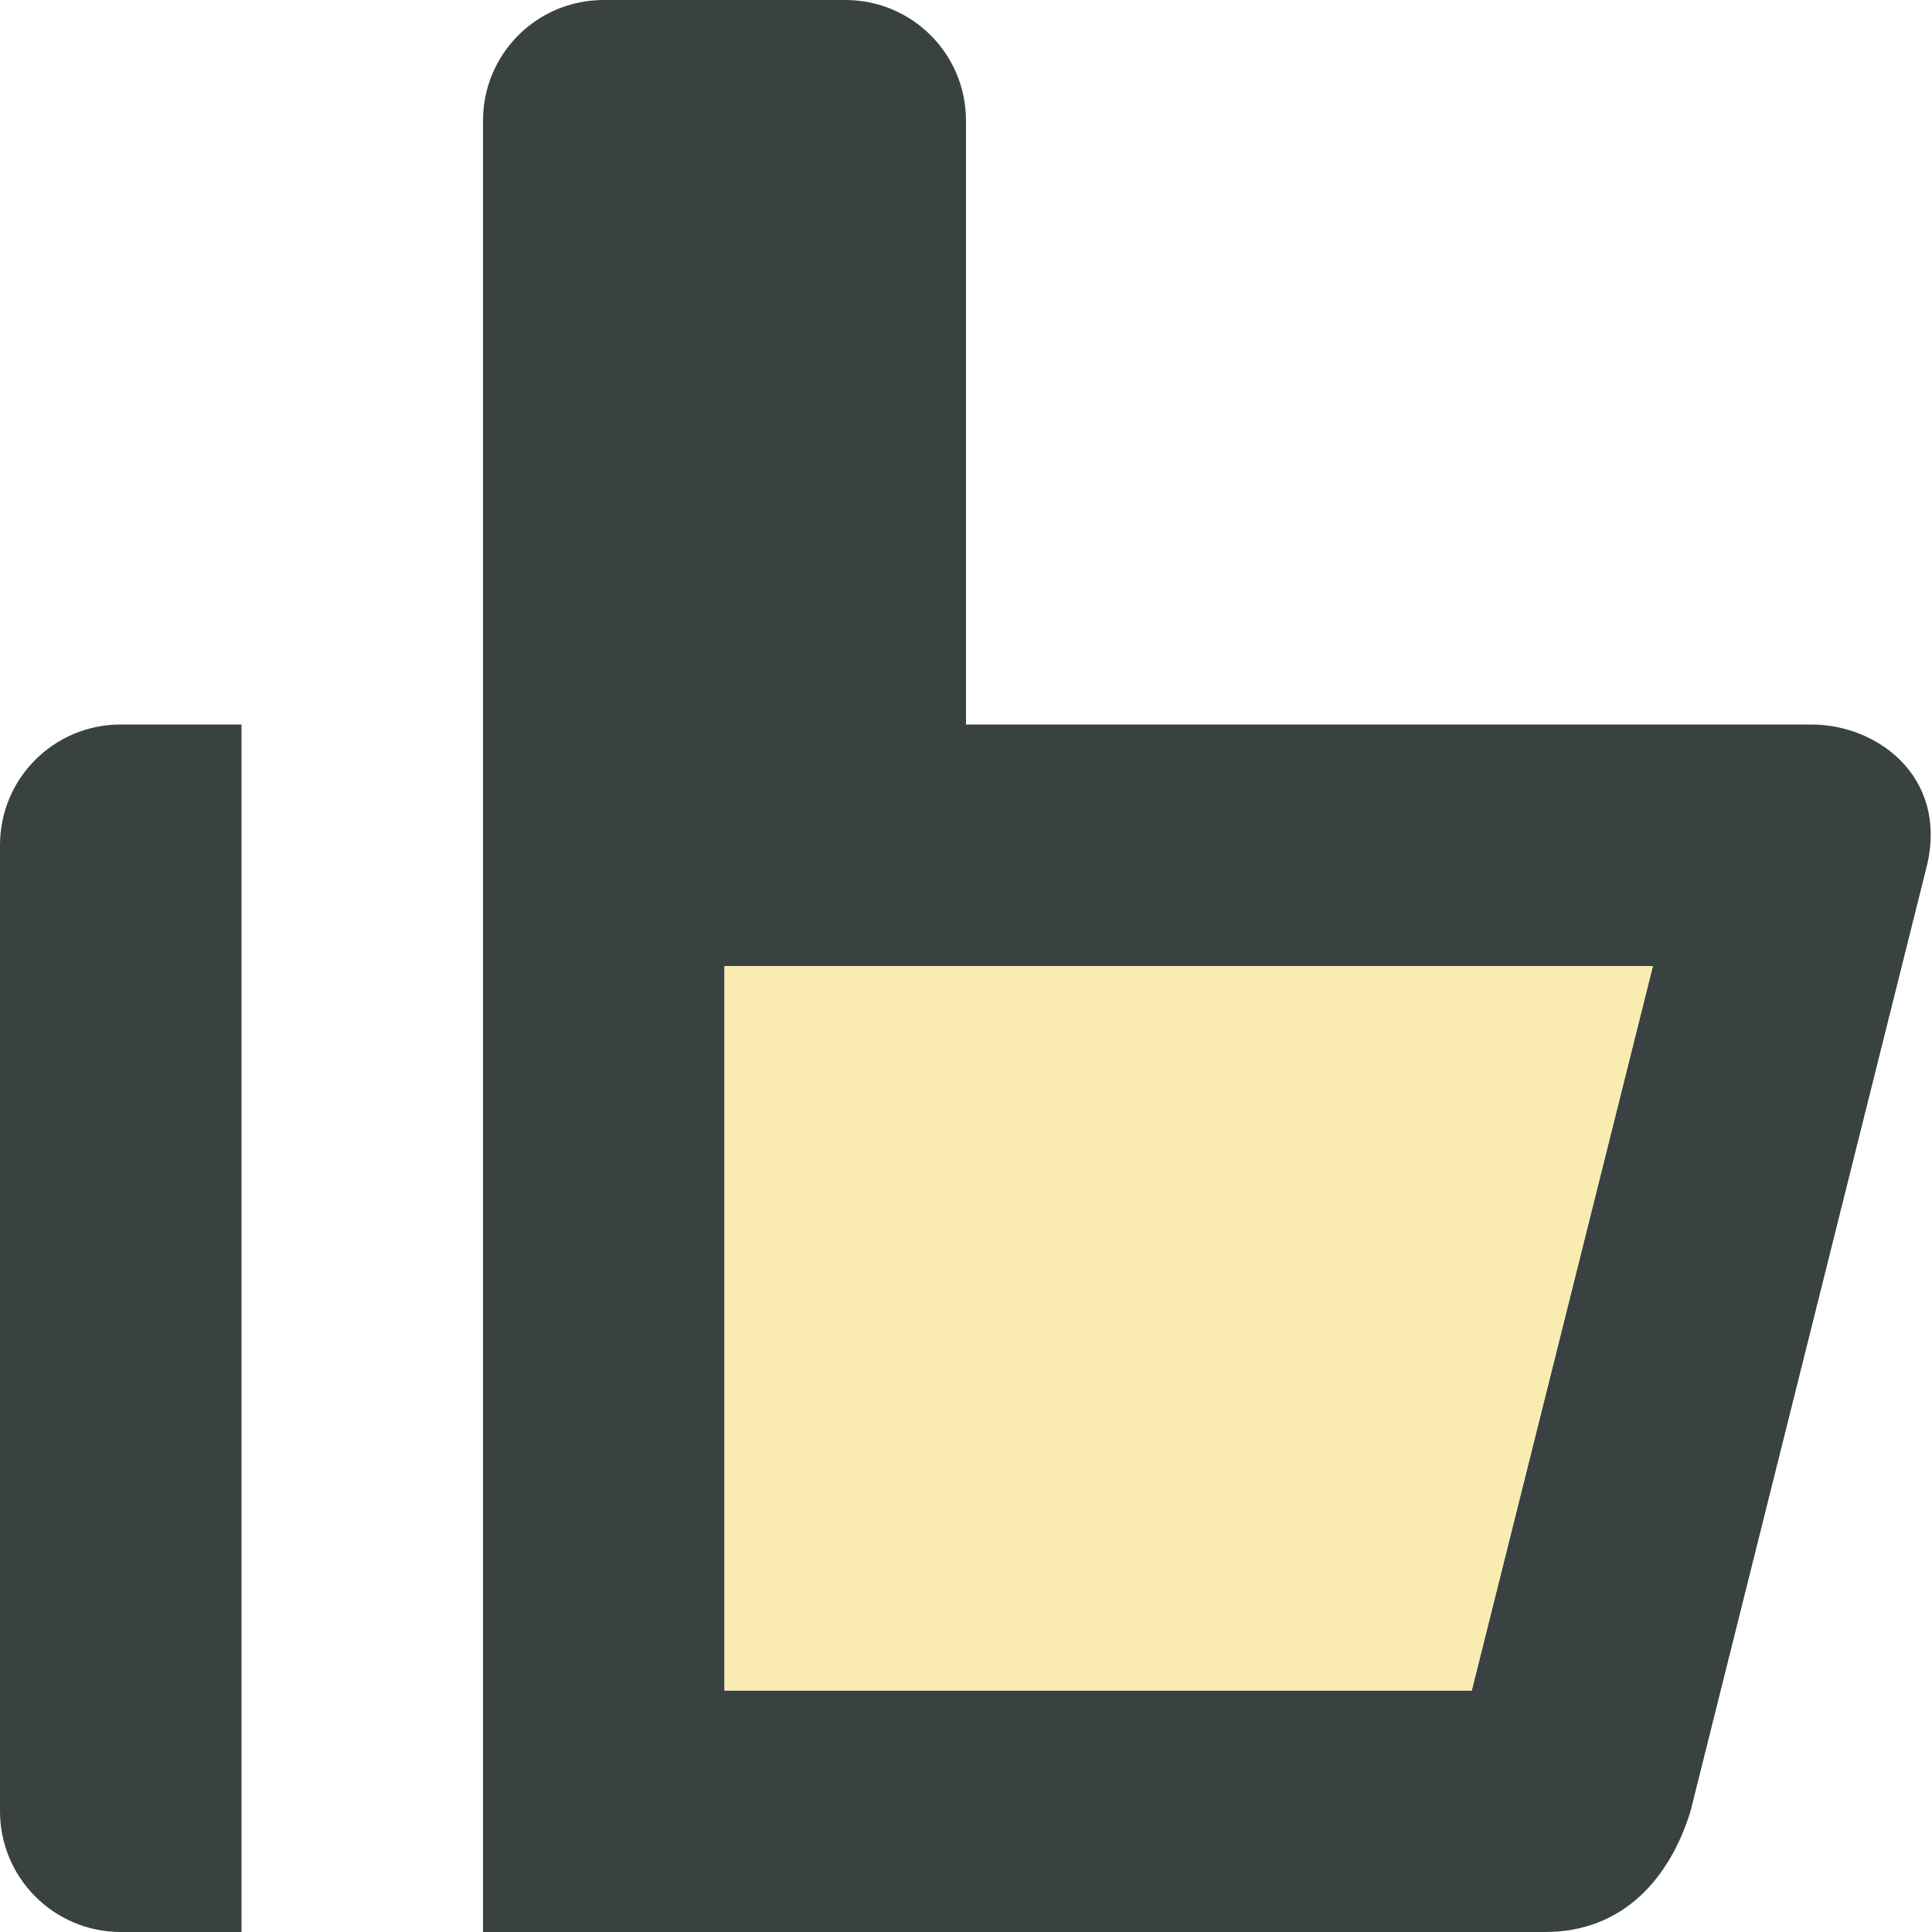
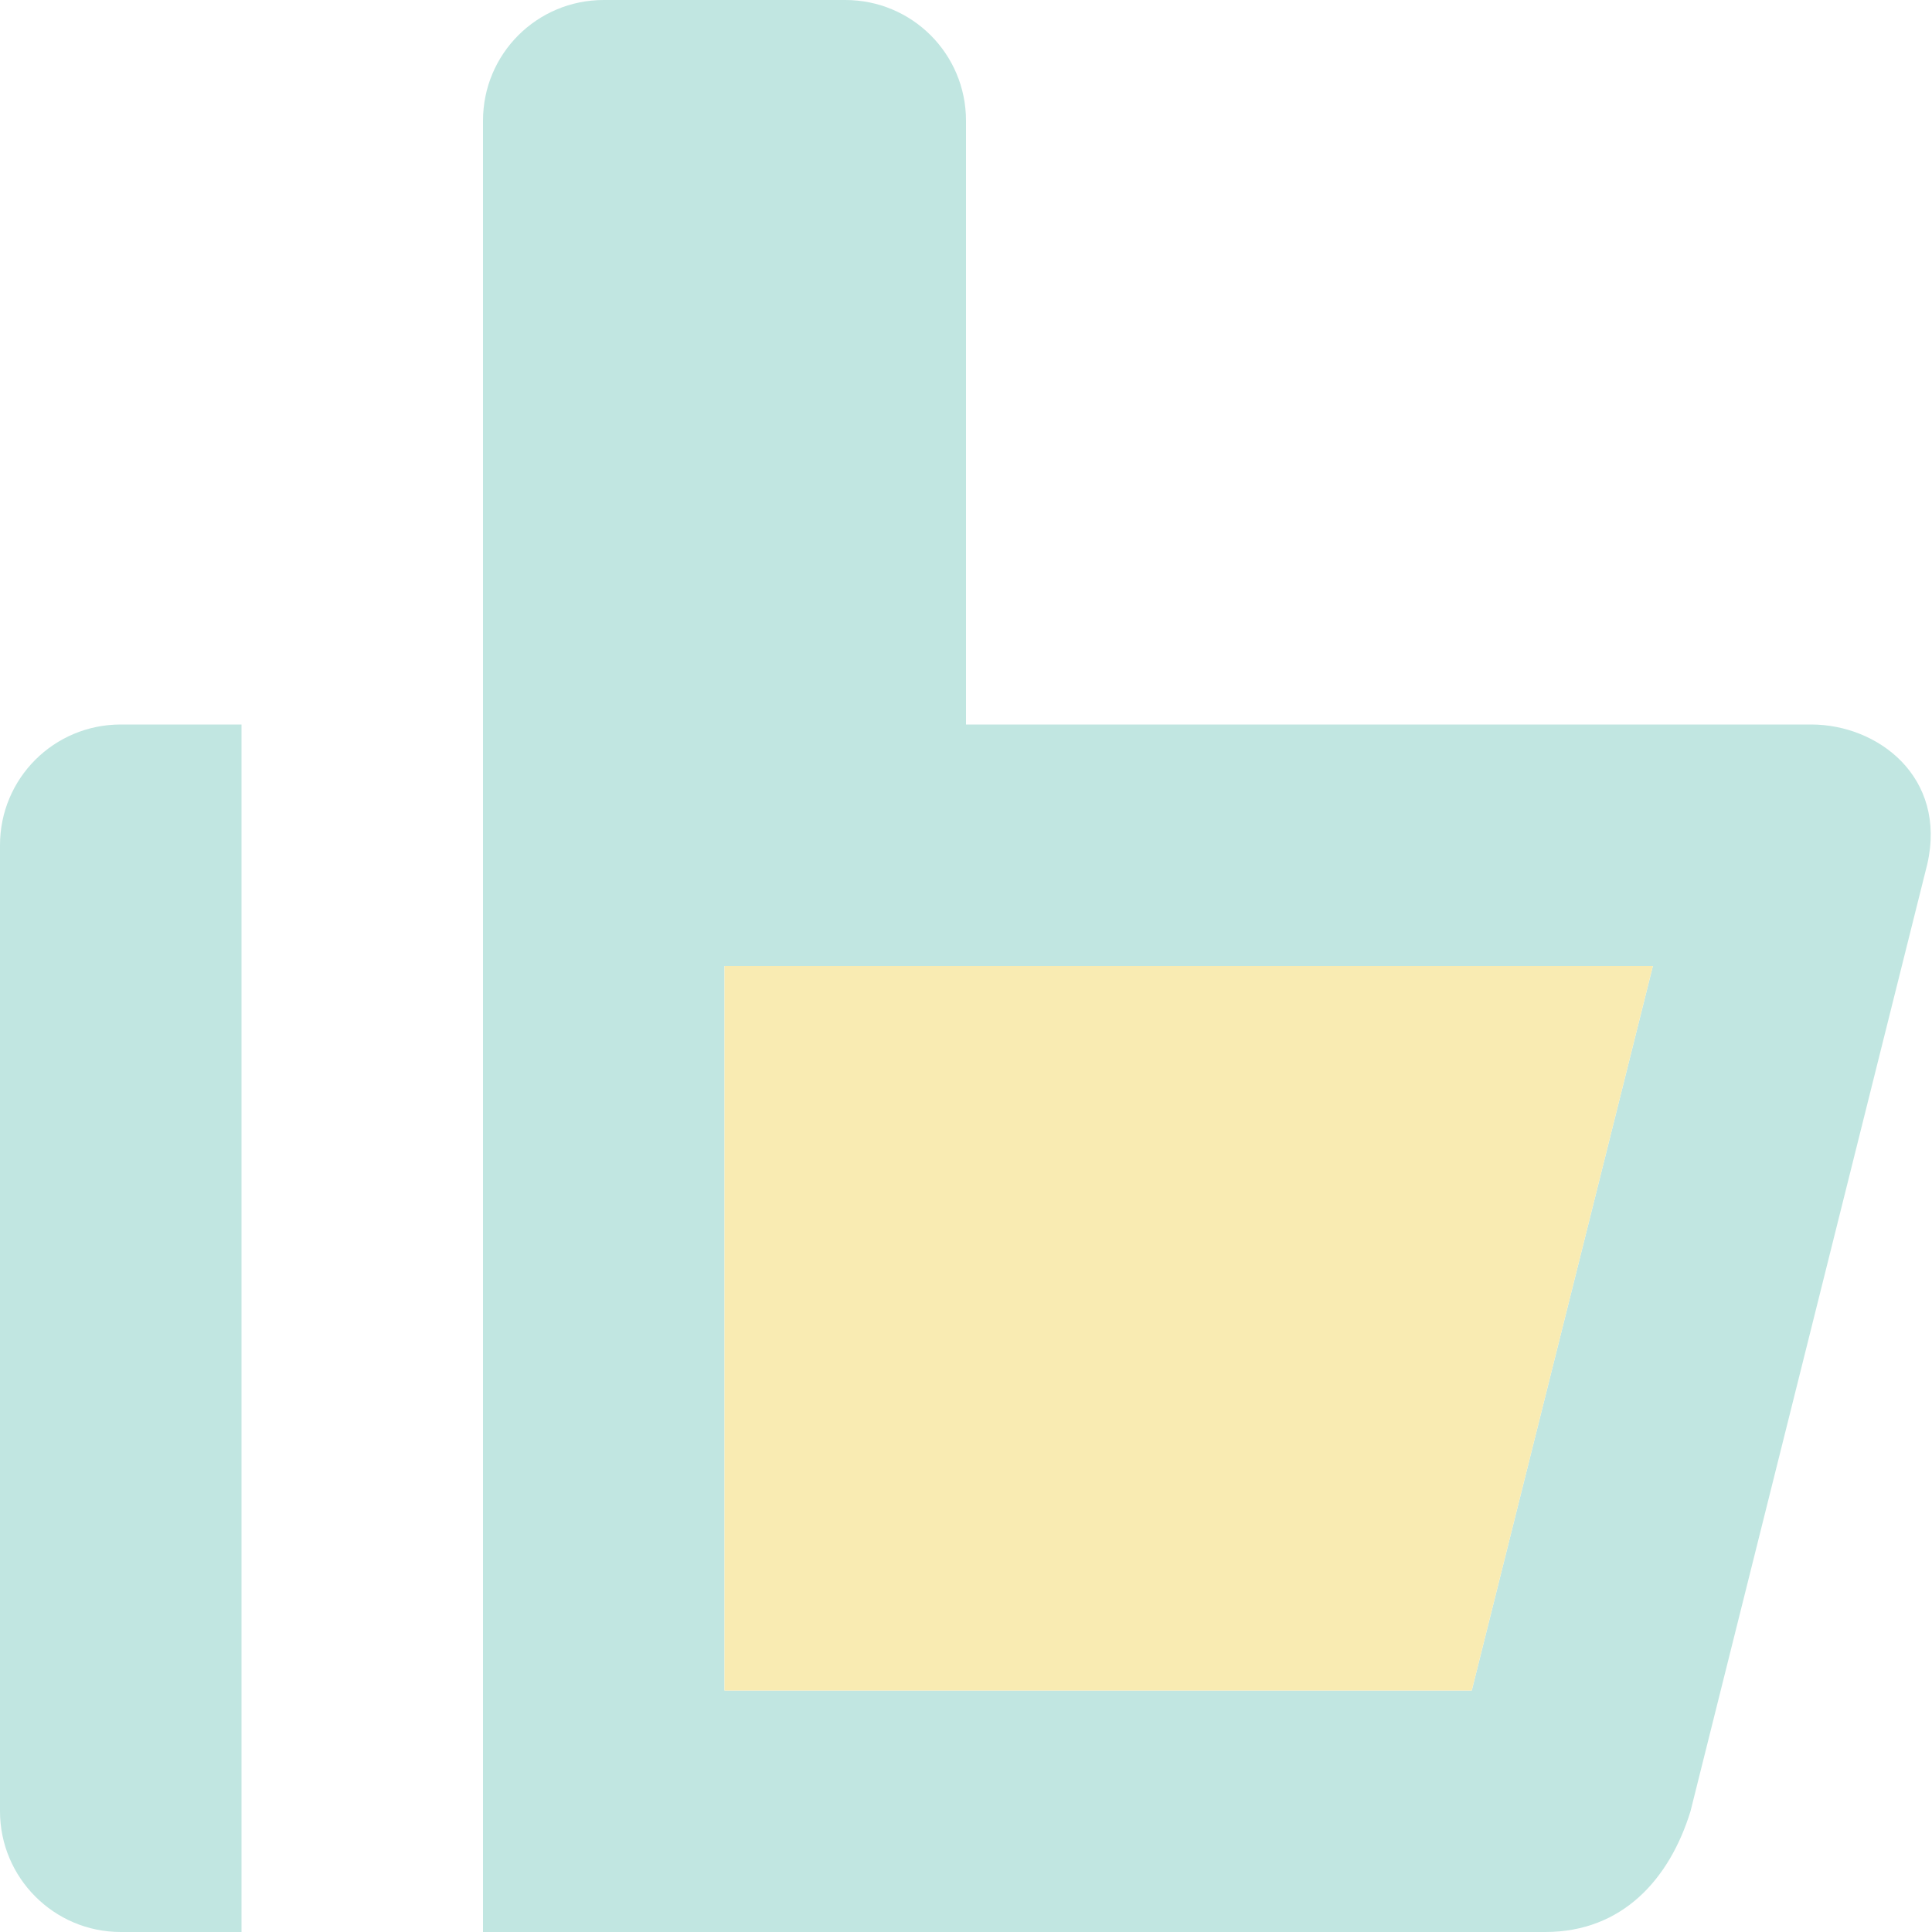
<svg xmlns="http://www.w3.org/2000/svg" version="1.0" id="Layer_1" width="800px" height="800px" viewBox="0 0 64 64" enable-background="new 0 0 64 64" xml:space="preserve">
  <g>
    <g>
-       <path fill="#394240" d="M0,28v32c0,2.203,1.789,4,4,4h4V24H4C1.789,24,0,25.781,0,28z" />
-       <path fill="#394240" d="M60,24H32V4c0-2.219-1.789-4-4-4h-8c-2.211,0-4,1.781-4,4v60h35.188c2.562,0,4.121-1.758,4.812-4    l7.844-31.375C64.5,25.742,62.211,24,60,24z M48.754,56H24V32h30.754L48.754,56z" />
+       <path fill="#c1e6e1" d="M0,28v32c0,2.203,1.789,4,4,4h4V24H4C1.789,24,0,25.781,0,28z" />
+       <path fill="#c1e6e1" d="M60,24H32V4c0-2.219-1.789-4-4-4h-8c-2.211,0-4,1.781-4,4v60h35.188c2.562,0,4.121-1.758,4.812-4    l7.844-31.375C64.5,25.742,62.211,24,60,24z M48.754,56H24V32h30.754L48.754,56z" />
    </g>
    <polygon fill="#F9EBB2" points="48.754,56 24,56 24,32 54.754,32  " />
  </g>
</svg>
